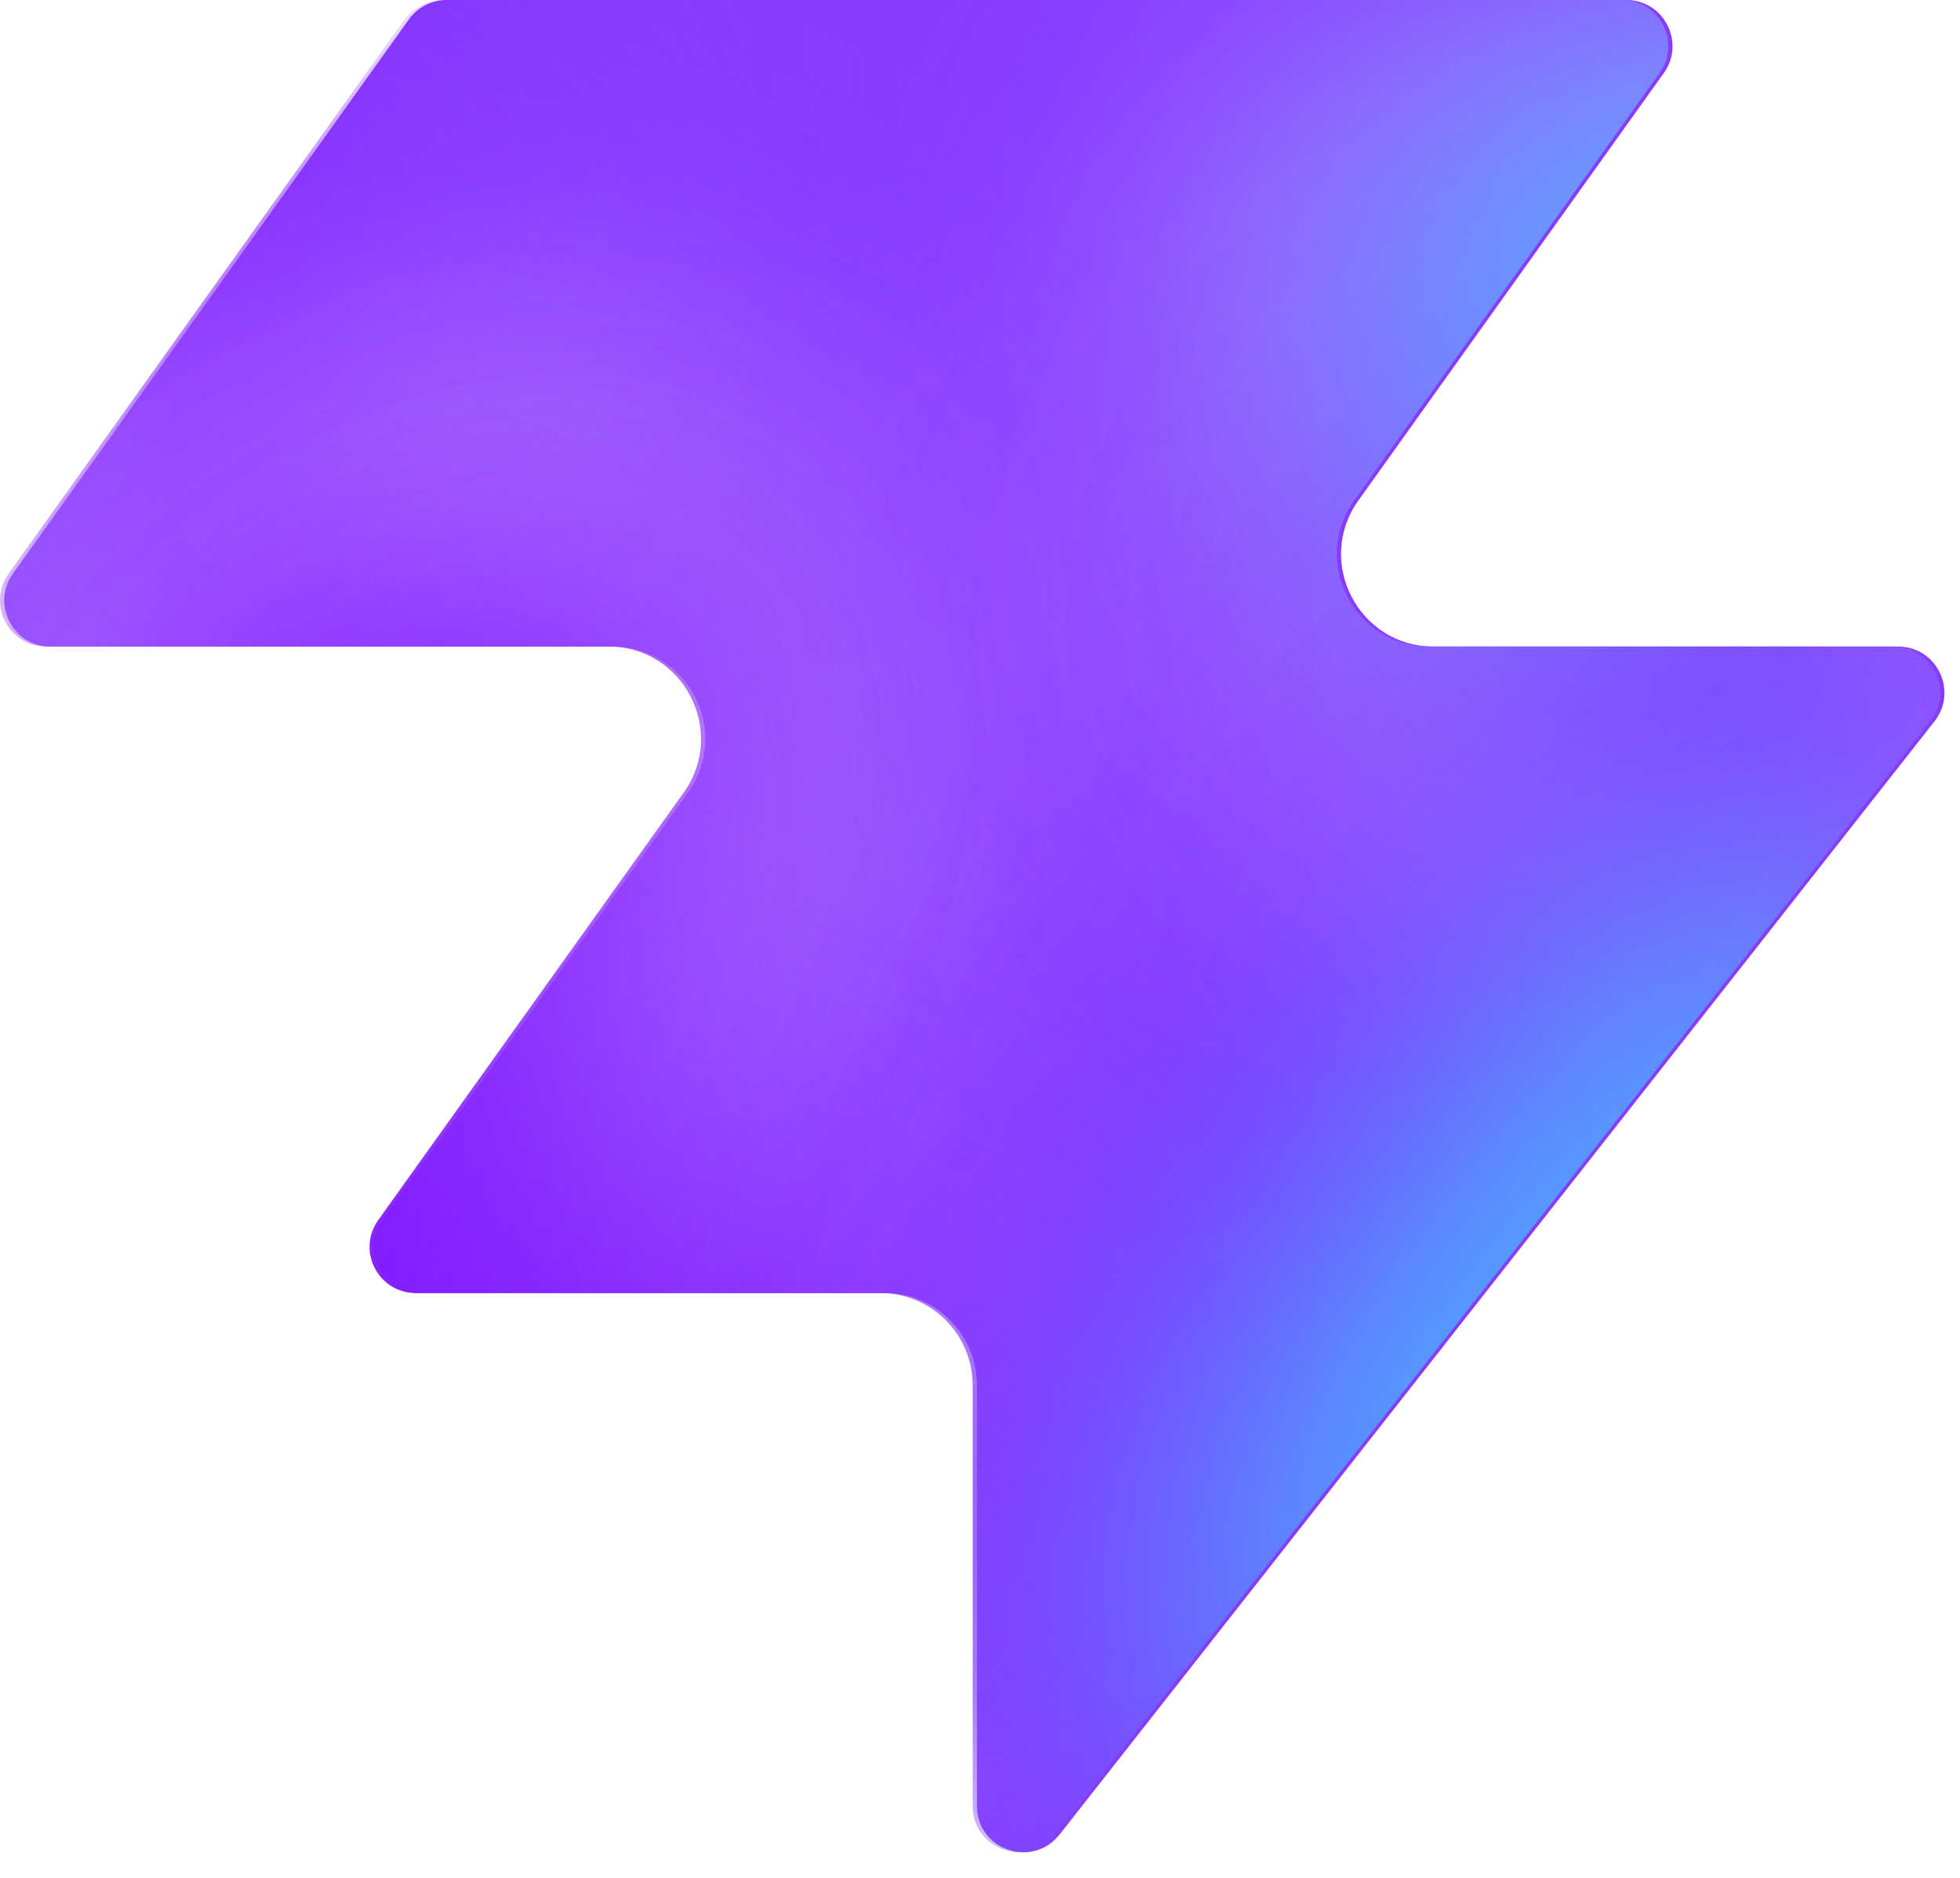
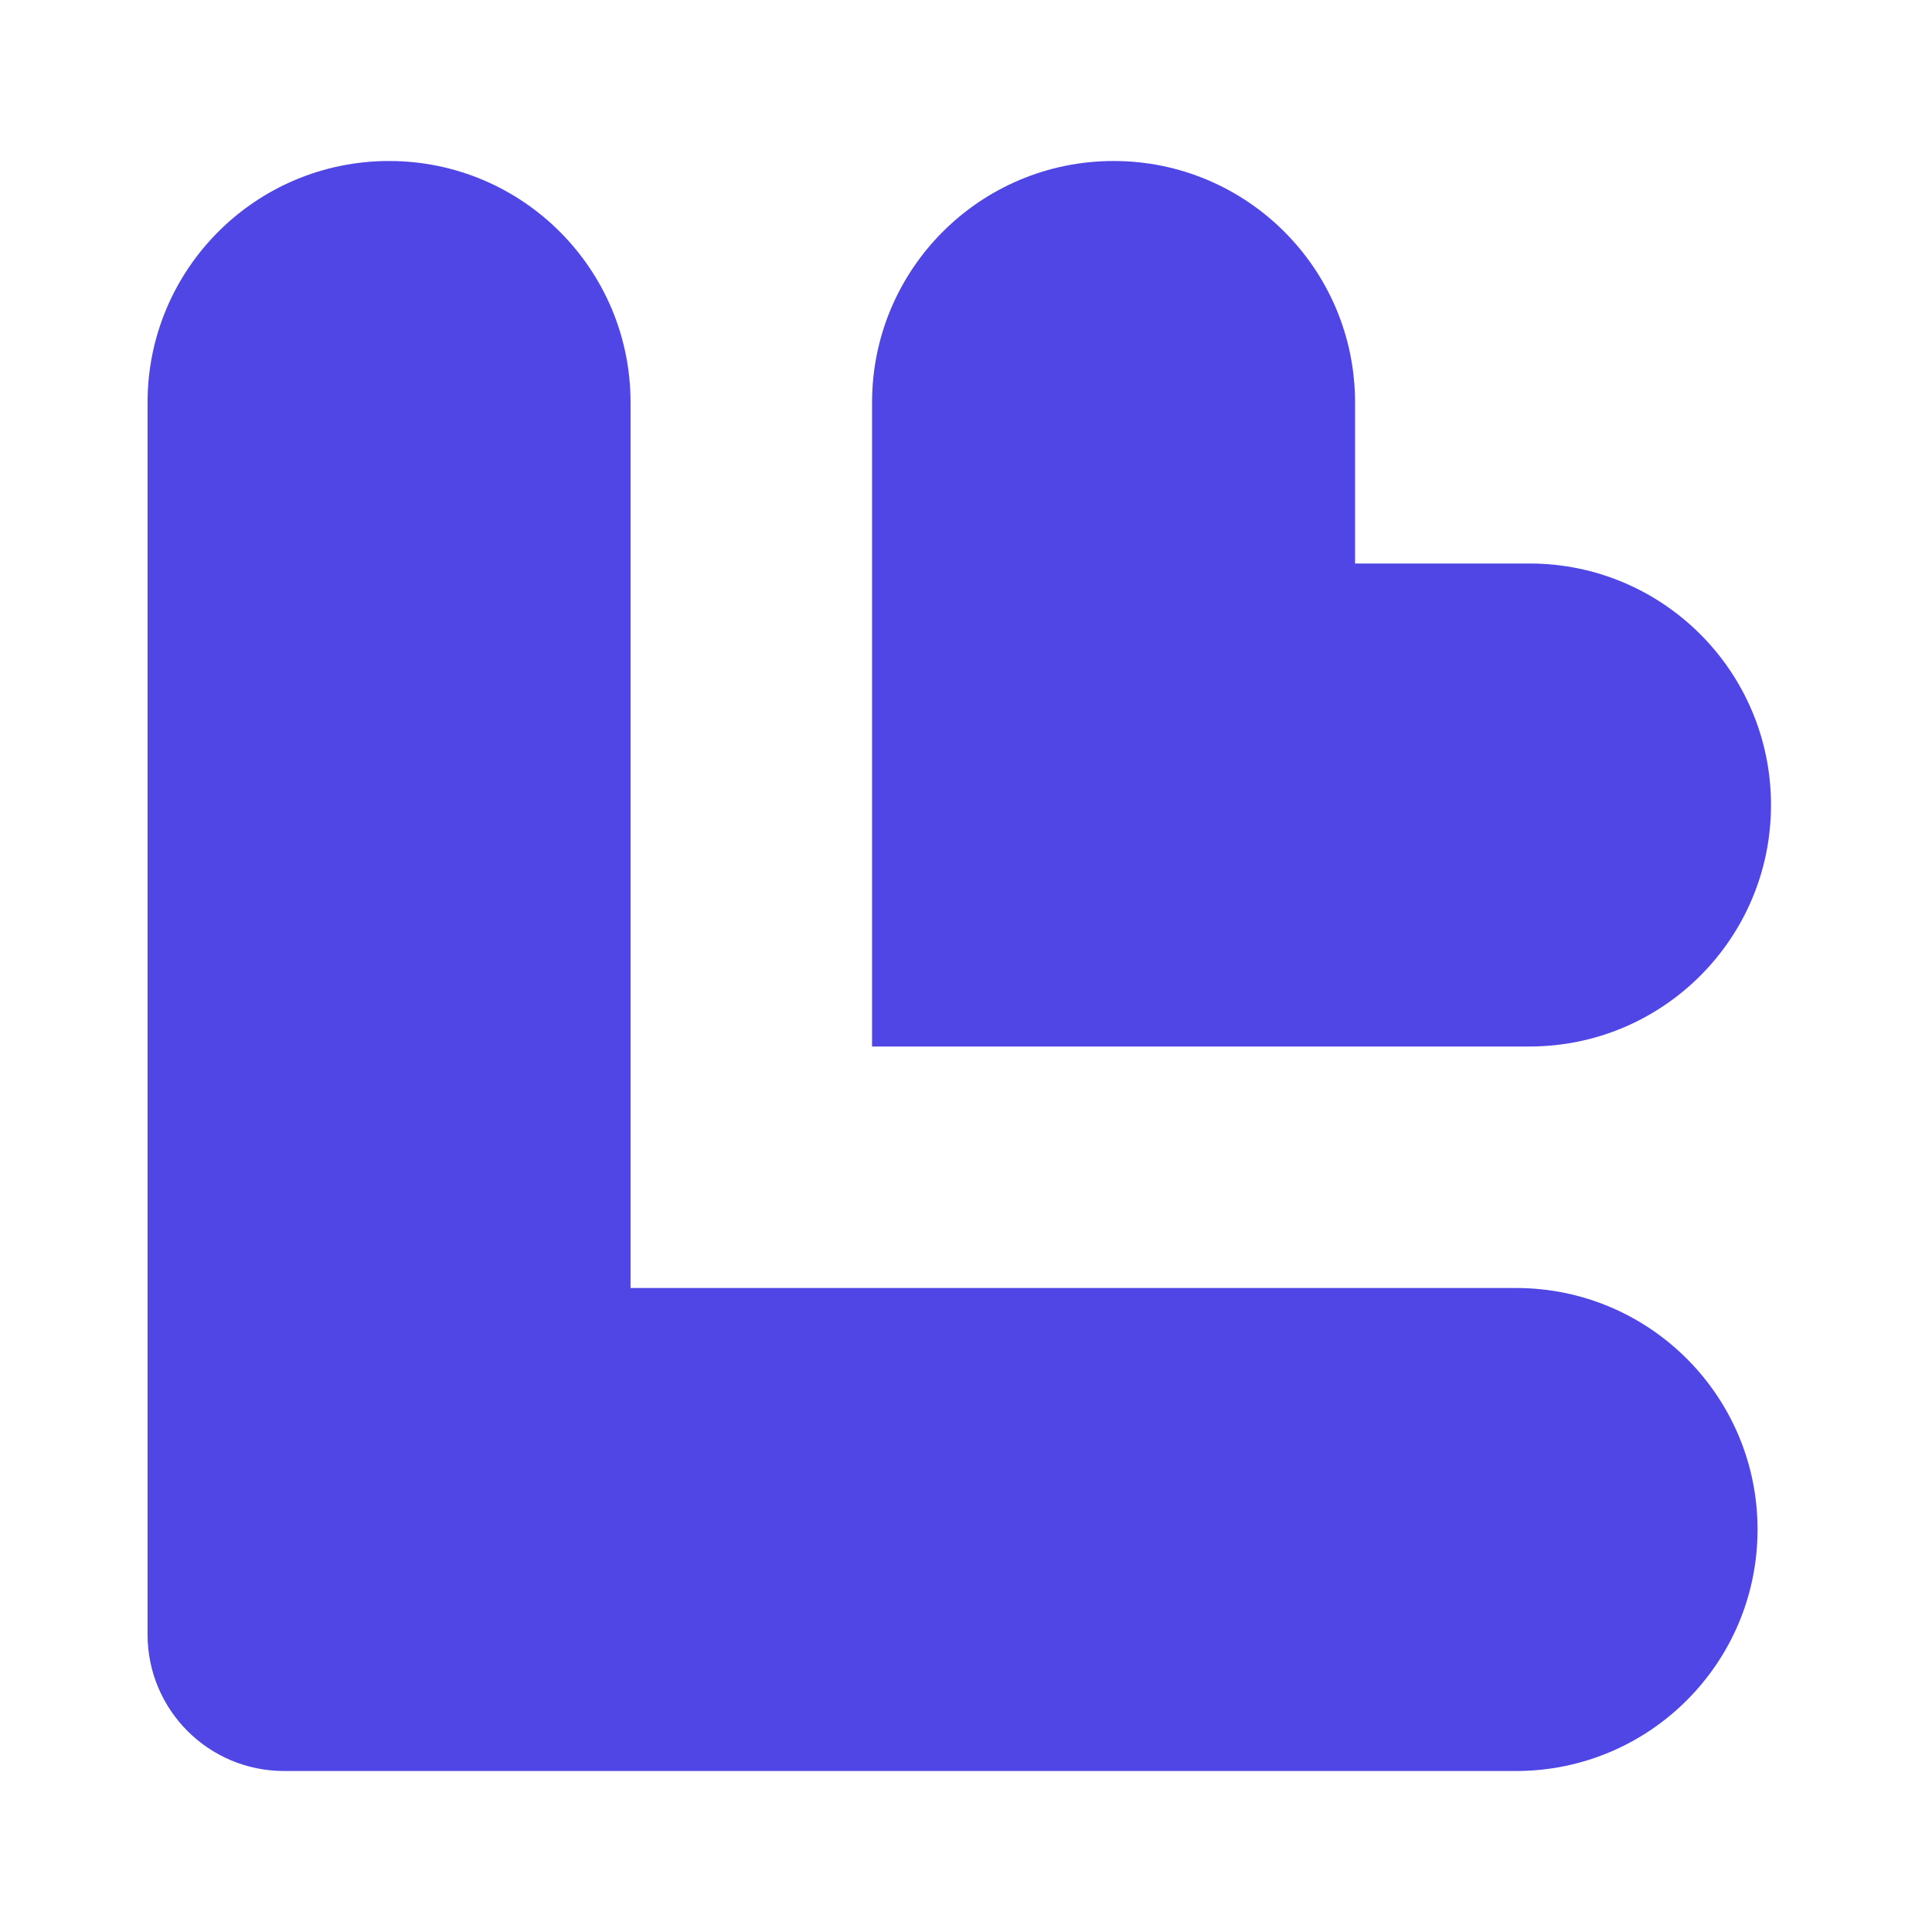
- <svg xmlns="http://www.w3.org/2000/svg" width="48" height="46" fill="none" viewBox="0 0 48 46">
-   <path fill="#863bff" d="M25.946 44.938c-.664.845-2.021.375-2.021-.698V33.937a2.26 2.26 0 0 0-2.262-2.262H10.287c-.92 0-1.456-1.04-.92-1.788l7.48-10.471c1.07-1.497 0-3.578-1.842-3.578H1.237c-.92 0-1.456-1.04-.92-1.788L10.013.474c.214-.297.556-.474.92-.474h28.894c.92 0 1.456 1.04.92 1.788l-7.48 10.471c-1.07 1.498 0 3.579 1.842 3.579h11.377c.943 0 1.473 1.088.89 1.83L25.947 44.94z" style="fill:#863bff;fill:color(display-p3 .525 .23 1);fill-opacity:1" />
-   <mask id="a" width="48" height="46" x="0" y="0" maskUnits="userSpaceOnUse" style="mask-type:alpha">
-     <path fill="#000" d="M25.842 44.938c-.664.844-2.021.375-2.021-.698V33.937a2.26 2.26 0 0 0-2.262-2.262H10.183c-.92 0-1.456-1.04-.92-1.788l7.48-10.471c1.07-1.498 0-3.579-1.842-3.579H1.133c-.92 0-1.456-1.04-.92-1.787L9.91.473c.214-.297.556-.474.92-.474h28.894c.92 0 1.456 1.04.92 1.788l-7.48 10.471c-1.07 1.498 0 3.578 1.842 3.578h11.377c.943 0 1.473 1.088.89 1.832L25.843 44.94z" style="fill:#000;fill-opacity:1" />
-   </mask>
-   <g mask="url(#a)">
-     <g filter="url(#b)">
-       <ellipse cx="5.508" cy="14.704" fill="#ede6ff" rx="5.508" ry="14.704" style="fill:#ede6ff;fill:color(display-p3 .927 .903 1);fill-opacity:1" transform="matrix(.00324 1 1 -.00324 -4.47 31.516)" />
-     </g>
-     <g filter="url(#c)">
-       <ellipse cx="10.399" cy="29.851" fill="#ede6ff" rx="10.399" ry="29.851" style="fill:#ede6ff;fill:color(display-p3 .927 .903 1);fill-opacity:1" transform="matrix(.00324 1 1 -.00324 -39.328 7.883)" />
-     </g>
-     <g filter="url(#d)">
-       <ellipse cx="5.508" cy="30.487" fill="#7e14ff" rx="5.508" ry="30.487" style="fill:#7e14ff;fill:color(display-p3 .492 .077 1);fill-opacity:1" transform="rotate(89.814 -25.913 -14.639)scale(1 -1)" />
-     </g>
-     <g filter="url(#e)">
-       <ellipse cx="5.508" cy="30.599" fill="#7e14ff" rx="5.508" ry="30.599" style="fill:#7e14ff;fill:color(display-p3 .492 .077 1);fill-opacity:1" transform="rotate(89.814 -32.644 -3.334)scale(1 -1)" />
-     </g>
-     <g filter="url(#f)">
-       <ellipse cx="5.508" cy="30.599" fill="#7e14ff" rx="5.508" ry="30.599" style="fill:#7e14ff;fill:color(display-p3 .492 .077 1);fill-opacity:1" transform="matrix(.00324 1 1 -.00324 -34.34 30.47)" />
-     </g>
-     <g filter="url(#g)">
-       <ellipse cx="14.072" cy="22.078" fill="#ede6ff" rx="14.072" ry="22.078" style="fill:#ede6ff;fill:color(display-p3 .927 .903 1);fill-opacity:1" transform="rotate(93.35 24.506 48.493)scale(-1 1)" />
-     </g>
-     <g filter="url(#h)">
-       <ellipse cx="3.47" cy="21.501" fill="#7e14ff" rx="3.47" ry="21.501" style="fill:#7e14ff;fill:color(display-p3 .492 .077 1);fill-opacity:1" transform="rotate(89.009 28.708 47.59)scale(-1 1)" />
-     </g>
-     <g filter="url(#i)">
-       <ellipse cx="3.47" cy="21.501" fill="#7e14ff" rx="3.47" ry="21.501" style="fill:#7e14ff;fill:color(display-p3 .492 .077 1);fill-opacity:1" transform="rotate(89.009 28.708 47.59)scale(-1 1)" />
-     </g>
-     <g filter="url(#j)">
-       <ellipse cx=".387" cy="8.972" fill="#7e14ff" rx="4.407" ry="29.108" style="fill:#7e14ff;fill:color(display-p3 .492 .077 1);fill-opacity:1" transform="rotate(39.51 .387 8.972)" />
-     </g>
-     <g filter="url(#k)">
-       <ellipse cx="47.523" cy="-6.092" fill="#7e14ff" rx="4.407" ry="29.108" style="fill:#7e14ff;fill:color(display-p3 .492 .077 1);fill-opacity:1" transform="rotate(37.892 47.523 -6.092)" />
-     </g>
-     <g filter="url(#l)">
-       <ellipse cx="41.412" cy="6.333" fill="#47bfff" rx="5.971" ry="9.665" style="fill:#47bfff;fill:color(display-p3 .28 .748 1);fill-opacity:1" transform="rotate(37.892 41.412 6.333)" />
-     </g>
-     <g filter="url(#m)">
-       <ellipse cx="-1.879" cy="38.332" fill="#7e14ff" rx="4.407" ry="29.108" style="fill:#7e14ff;fill:color(display-p3 .492 .077 1);fill-opacity:1" transform="rotate(37.892 -1.88 38.332)" />
-     </g>
-     <g filter="url(#n)">
-       <ellipse cx="-1.879" cy="38.332" fill="#7e14ff" rx="4.407" ry="29.108" style="fill:#7e14ff;fill:color(display-p3 .492 .077 1);fill-opacity:1" transform="rotate(37.892 -1.88 38.332)" />
-     </g>
-     <g filter="url(#o)">
-       <ellipse cx="35.651" cy="29.907" fill="#7e14ff" rx="4.407" ry="29.108" style="fill:#7e14ff;fill:color(display-p3 .492 .077 1);fill-opacity:1" transform="rotate(37.892 35.651 29.907)" />
-     </g>
-     <g filter="url(#p)">
-       <ellipse cx="38.418" cy="32.4" fill="#47bfff" rx="5.971" ry="15.297" style="fill:#47bfff;fill:color(display-p3 .28 .748 1);fill-opacity:1" transform="rotate(37.892 38.418 32.4)" />
-     </g>
-   </g>
-   <defs>
-     <filter id="b" width="60.045" height="41.654" x="-19.77" y="16.149" color-interpolation-filters="sRGB" filterUnits="userSpaceOnUse">
-       <feFlood flood-opacity="0" result="BackgroundImageFix" />
-       <feBlend in="SourceGraphic" in2="BackgroundImageFix" result="shape" />
-       <feGaussianBlur result="effect1_foregroundBlur_2002_17158" stdDeviation="7.659" />
-     </filter>
-     <filter id="c" width="90.34" height="51.437" x="-54.613" y="-7.533" color-interpolation-filters="sRGB" filterUnits="userSpaceOnUse">
-       <feFlood flood-opacity="0" result="BackgroundImageFix" />
-       <feBlend in="SourceGraphic" in2="BackgroundImageFix" result="shape" />
-       <feGaussianBlur result="effect1_foregroundBlur_2002_17158" stdDeviation="7.659" />
-     </filter>
-     <filter id="d" width="79.355" height="29.4" x="-49.64" y="2.03" color-interpolation-filters="sRGB" filterUnits="userSpaceOnUse">
-       <feFlood flood-opacity="0" result="BackgroundImageFix" />
-       <feBlend in="SourceGraphic" in2="BackgroundImageFix" result="shape" />
-       <feGaussianBlur result="effect1_foregroundBlur_2002_17158" stdDeviation="4.596" />
-     </filter>
-     <filter id="e" width="79.579" height="29.4" x="-45.045" y="20.029" color-interpolation-filters="sRGB" filterUnits="userSpaceOnUse">
-       <feFlood flood-opacity="0" result="BackgroundImageFix" />
-       <feBlend in="SourceGraphic" in2="BackgroundImageFix" result="shape" />
-       <feGaussianBlur result="effect1_foregroundBlur_2002_17158" stdDeviation="4.596" />
-     </filter>
-     <filter id="f" width="79.579" height="29.4" x="-43.513" y="21.178" color-interpolation-filters="sRGB" filterUnits="userSpaceOnUse">
-       <feFlood flood-opacity="0" result="BackgroundImageFix" />
-       <feBlend in="SourceGraphic" in2="BackgroundImageFix" result="shape" />
-       <feGaussianBlur result="effect1_foregroundBlur_2002_17158" stdDeviation="4.596" />
-     </filter>
-     <filter id="g" width="74.749" height="58.852" x="15.756" y="-17.901" color-interpolation-filters="sRGB" filterUnits="userSpaceOnUse">
-       <feFlood flood-opacity="0" result="BackgroundImageFix" />
-       <feBlend in="SourceGraphic" in2="BackgroundImageFix" result="shape" />
-       <feGaussianBlur result="effect1_foregroundBlur_2002_17158" stdDeviation="7.659" />
-     </filter>
-     <filter id="h" width="61.377" height="25.362" x="23.548" y="2.284" color-interpolation-filters="sRGB" filterUnits="userSpaceOnUse">
-       <feFlood flood-opacity="0" result="BackgroundImageFix" />
-       <feBlend in="SourceGraphic" in2="BackgroundImageFix" result="shape" />
-       <feGaussianBlur result="effect1_foregroundBlur_2002_17158" stdDeviation="4.596" />
-     </filter>
-     <filter id="i" width="61.377" height="25.362" x="23.548" y="2.284" color-interpolation-filters="sRGB" filterUnits="userSpaceOnUse">
-       <feFlood flood-opacity="0" result="BackgroundImageFix" />
-       <feBlend in="SourceGraphic" in2="BackgroundImageFix" result="shape" />
-       <feGaussianBlur result="effect1_foregroundBlur_2002_17158" stdDeviation="4.596" />
-     </filter>
-     <filter id="j" width="56.045" height="63.649" x="-27.636" y="-22.853" color-interpolation-filters="sRGB" filterUnits="userSpaceOnUse">
-       <feFlood flood-opacity="0" result="BackgroundImageFix" />
-       <feBlend in="SourceGraphic" in2="BackgroundImageFix" result="shape" />
-       <feGaussianBlur result="effect1_foregroundBlur_2002_17158" stdDeviation="4.596" />
-     </filter>
-     <filter id="k" width="54.814" height="64.646" x="20.116" y="-38.415" color-interpolation-filters="sRGB" filterUnits="userSpaceOnUse">
-       <feFlood flood-opacity="0" result="BackgroundImageFix" />
-       <feBlend in="SourceGraphic" in2="BackgroundImageFix" result="shape" />
-       <feGaussianBlur result="effect1_foregroundBlur_2002_17158" stdDeviation="4.596" />
-     </filter>
-     <filter id="l" width="33.541" height="35.313" x="24.641" y="-11.323" color-interpolation-filters="sRGB" filterUnits="userSpaceOnUse">
-       <feFlood flood-opacity="0" result="BackgroundImageFix" />
-       <feBlend in="SourceGraphic" in2="BackgroundImageFix" result="shape" />
-       <feGaussianBlur result="effect1_foregroundBlur_2002_17158" stdDeviation="4.596" />
-     </filter>
-     <filter id="m" width="54.814" height="64.646" x="-29.286" y="6.009" color-interpolation-filters="sRGB" filterUnits="userSpaceOnUse">
-       <feFlood flood-opacity="0" result="BackgroundImageFix" />
-       <feBlend in="SourceGraphic" in2="BackgroundImageFix" result="shape" />
-       <feGaussianBlur result="effect1_foregroundBlur_2002_17158" stdDeviation="4.596" />
-     </filter>
-     <filter id="n" width="54.814" height="64.646" x="-29.286" y="6.009" color-interpolation-filters="sRGB" filterUnits="userSpaceOnUse">
-       <feFlood flood-opacity="0" result="BackgroundImageFix" />
-       <feBlend in="SourceGraphic" in2="BackgroundImageFix" result="shape" />
-       <feGaussianBlur result="effect1_foregroundBlur_2002_17158" stdDeviation="4.596" />
-     </filter>
-     <filter id="o" width="54.814" height="64.646" x="8.244" y="-2.416" color-interpolation-filters="sRGB" filterUnits="userSpaceOnUse">
-       <feFlood flood-opacity="0" result="BackgroundImageFix" />
-       <feBlend in="SourceGraphic" in2="BackgroundImageFix" result="shape" />
-       <feGaussianBlur result="effect1_foregroundBlur_2002_17158" stdDeviation="4.596" />
-     </filter>
-     <filter id="p" width="39.409" height="43.623" x="18.713" y="10.588" color-interpolation-filters="sRGB" filterUnits="userSpaceOnUse">
-       <feFlood flood-opacity="0" result="BackgroundImageFix" />
-       <feBlend in="SourceGraphic" in2="BackgroundImageFix" result="shape" />
-       <feGaussianBlur result="effect1_foregroundBlur_2002_17158" stdDeviation="4.596" />
-     </filter>
-   </defs>
+ <svg xmlns="http://www.w3.org/2000/svg" viewBox="0 0 24 24" fill="none">
+   <style>
+     path { fill: #4f46e5; }
+     @media (prefers-color-scheme: dark) { path { fill: #818cf8; } }
+   </style>
+   <path d="M4.833 2C6.49 2 7.833 3.343 7.833 5V16H18.833C20.49 16 21.833 17.343 21.833 19C21.833 20.657 20.49 22 18.833 22H3.528C2.592 22 1.833 21.241 1.833 20.305V5C1.833 3.343 3.176 2 4.833 2ZM13.833 2C15.49 2 16.833 3.343 16.833 5V7H19C20.657 7 22 8.343 22 10C22 11.657 20.657 13 19 13H10.833V5C10.833 3.343 12.176 2 13.833 2Z" />
</svg>
